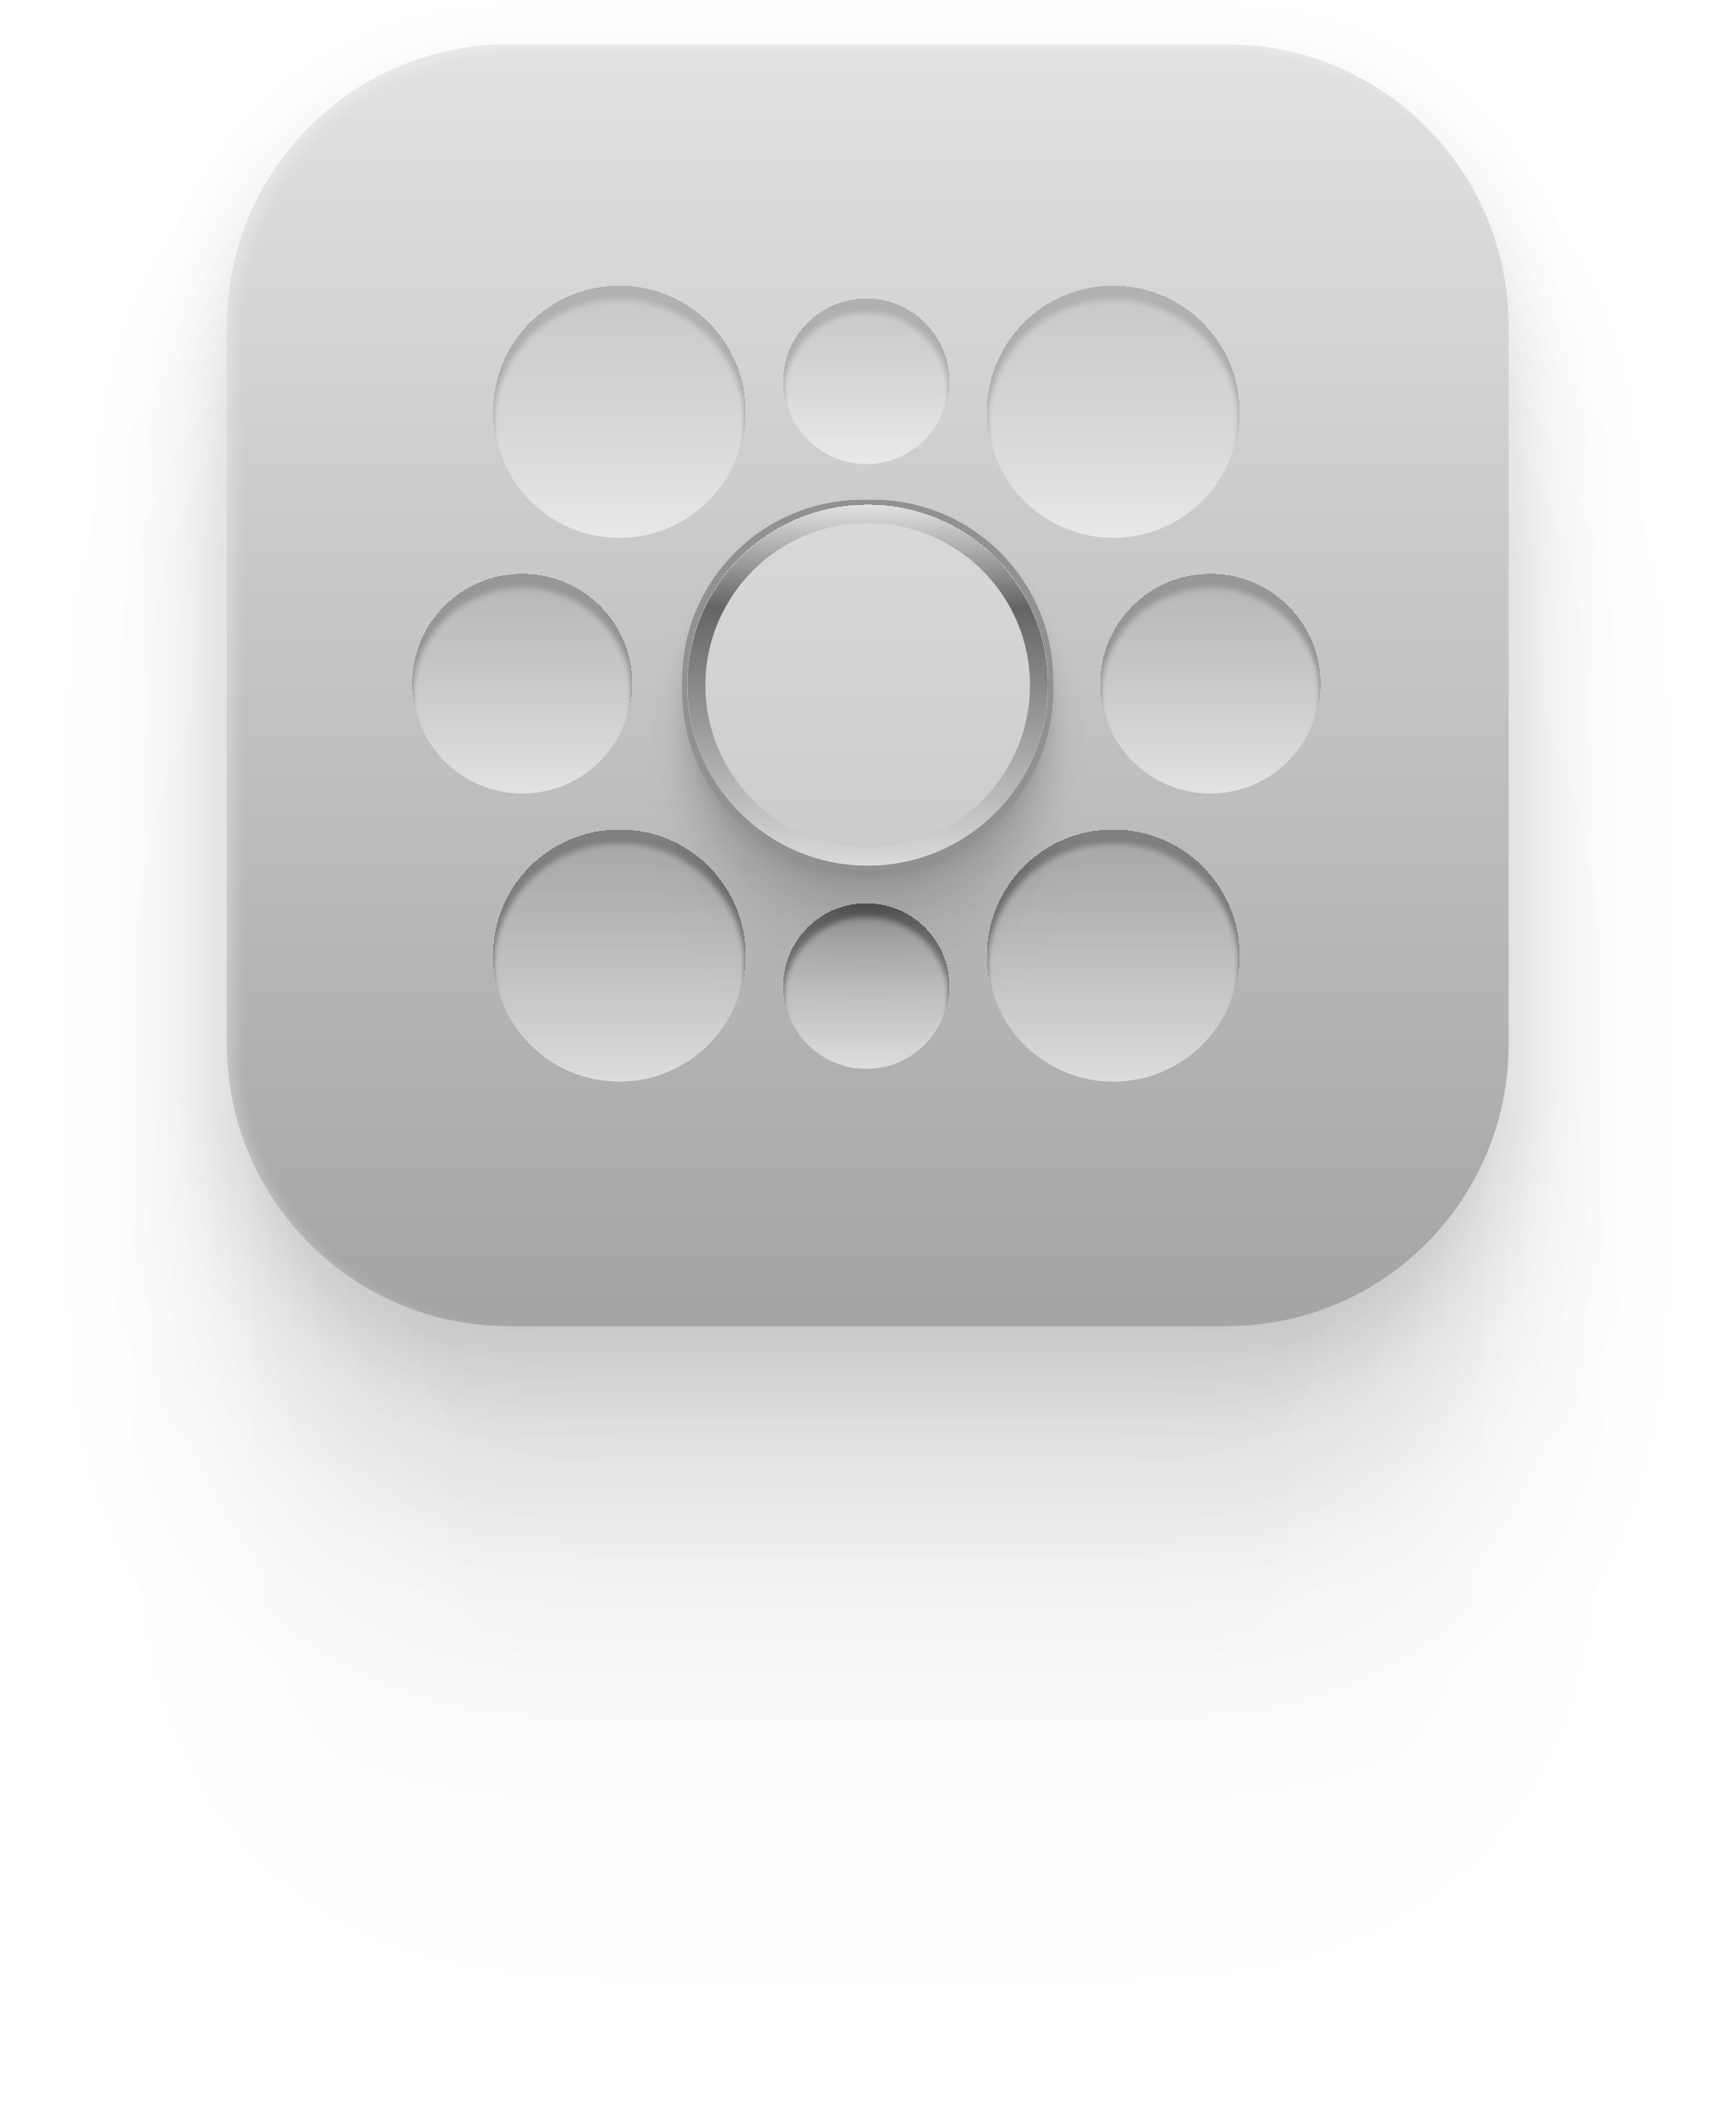
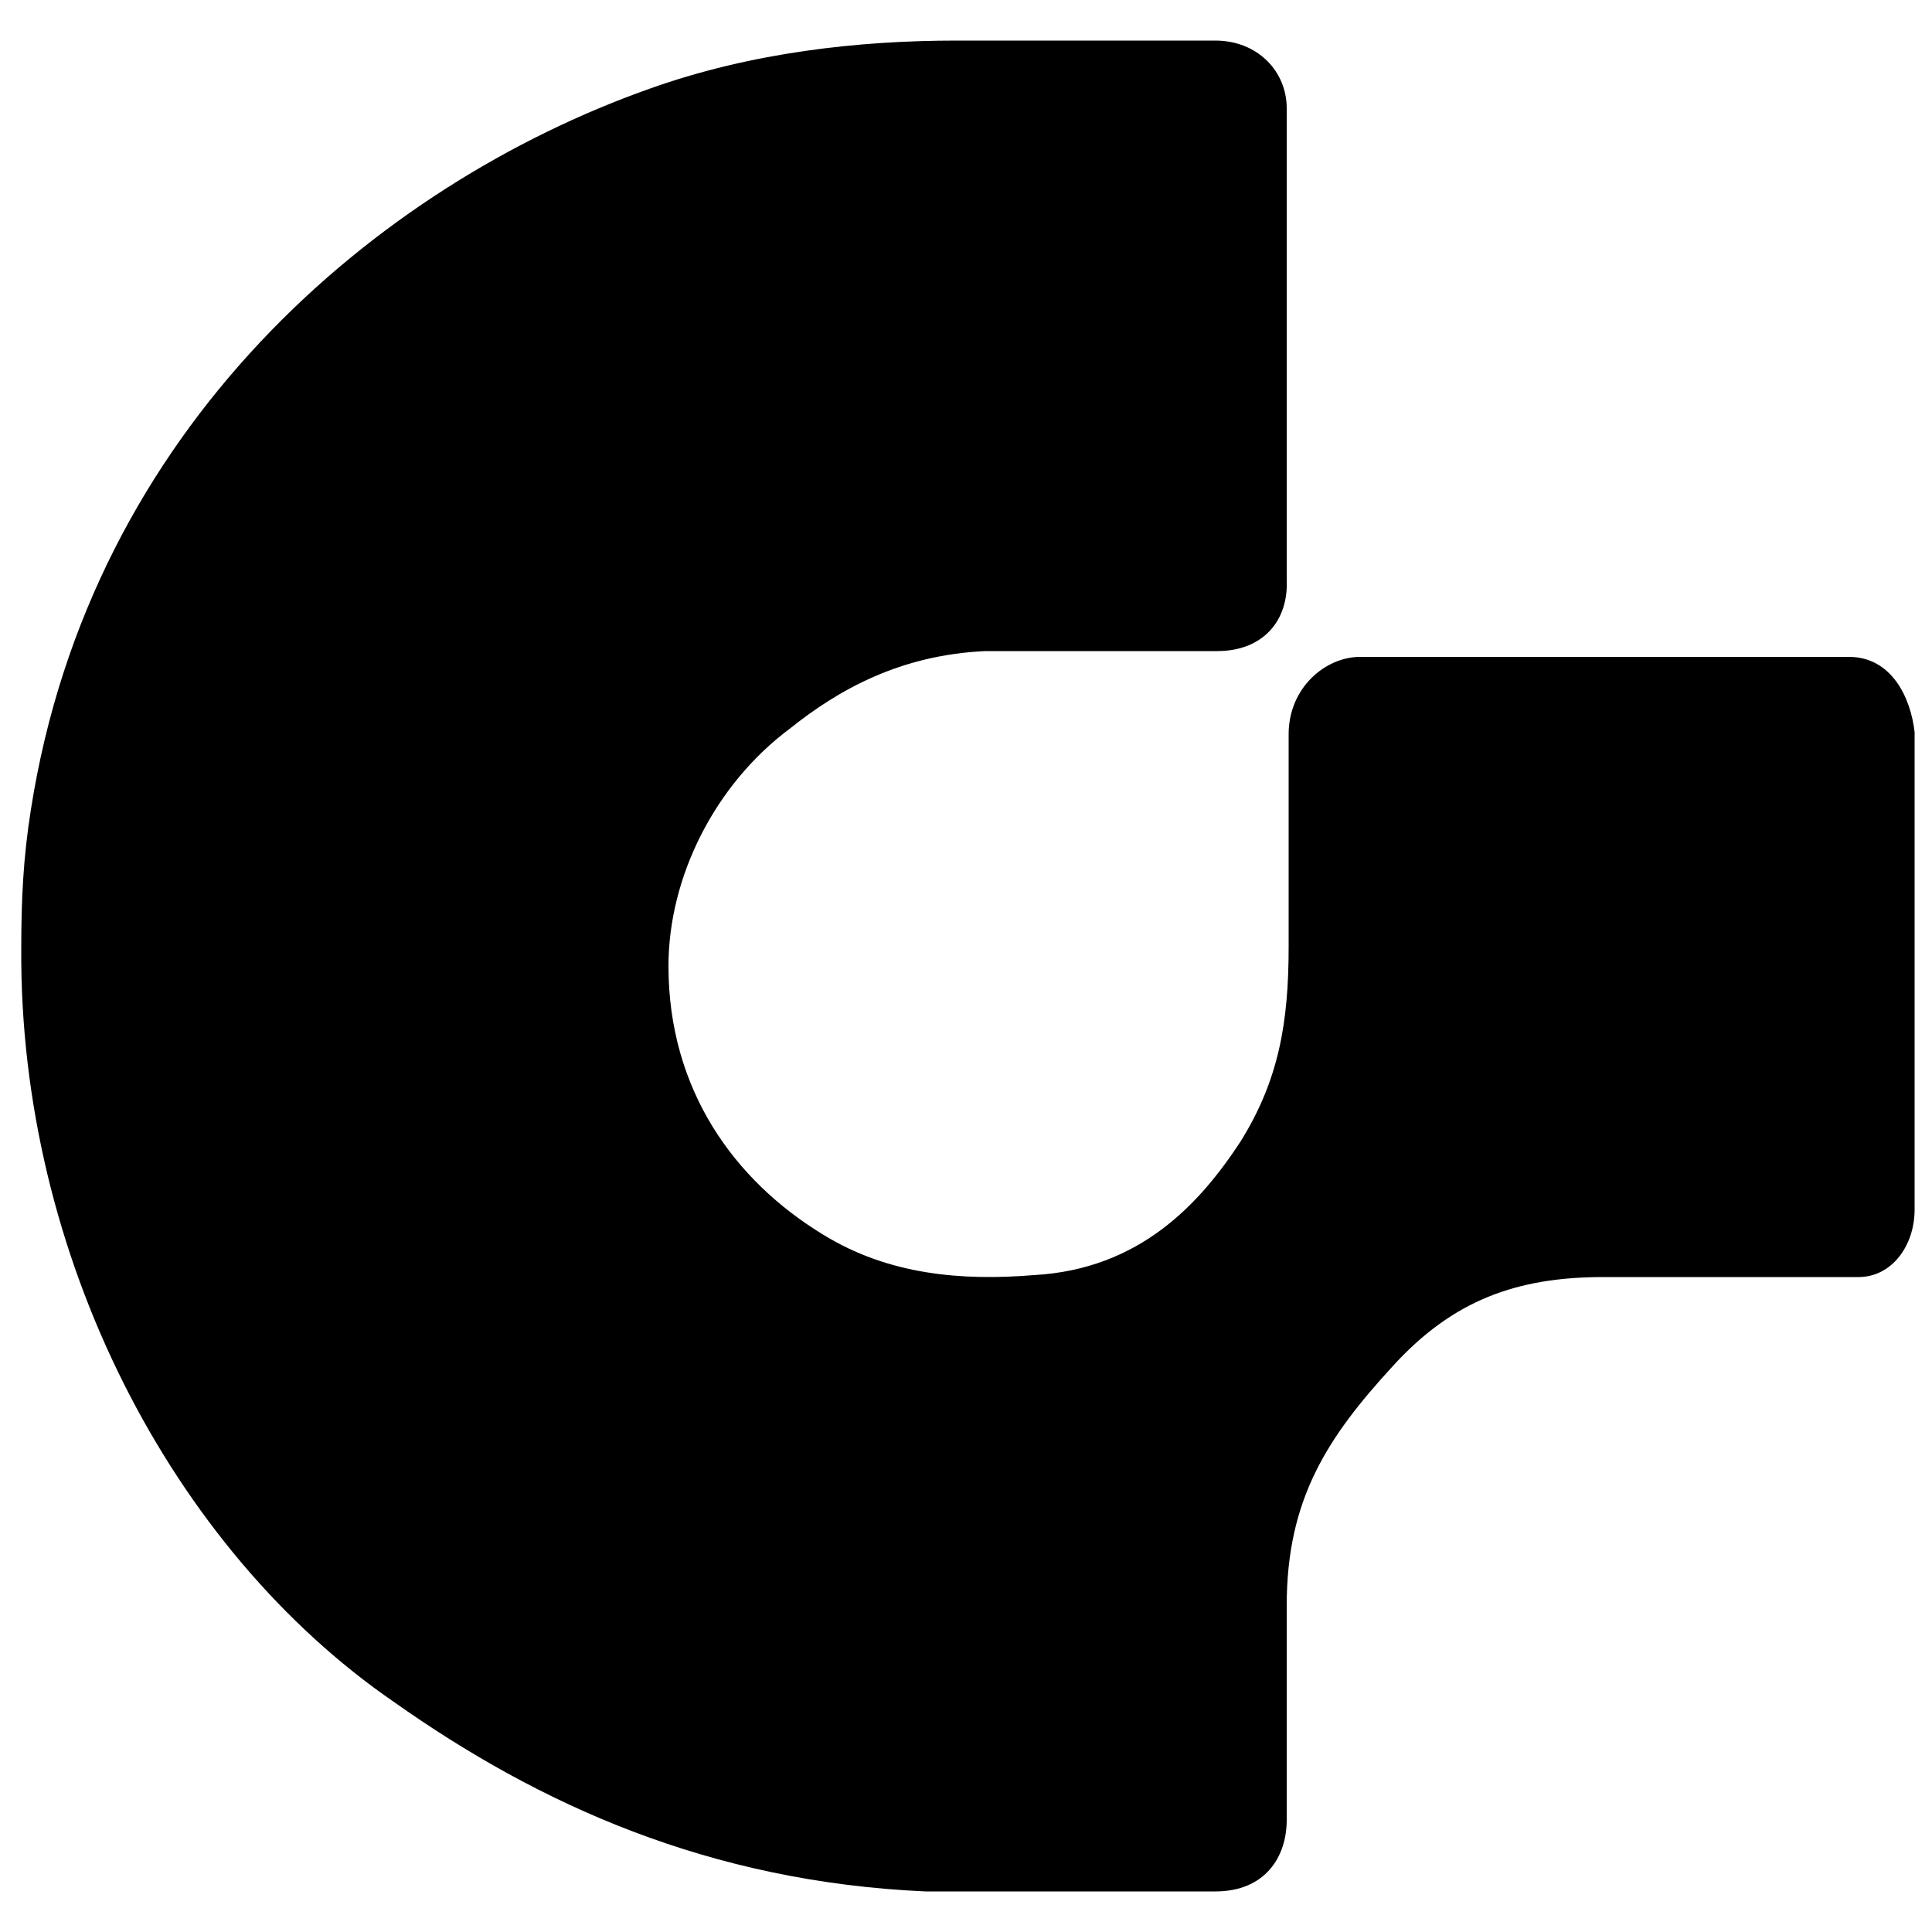
- <svg xmlns="http://www.w3.org/2000/svg" width="352" height="429" viewBox="0 0 352 429" fill="none">
-   <g filter="url(#filter0_dddd_1_417)">
-     <g filter="url(#filter1_i_1_417)">
-       <rect x="46" y="9" width="260" height="260" rx="57.133" fill="url(#paint0_linear_1_417)" />
-     </g>
-     <g filter="url(#filter2_ddddd_1_417)">
-       <rect x="139.42" y="102.42" width="73.16" height="73.16" rx="36.58" fill="url(#paint1_linear_1_417)" />
-       <rect x="141.249" y="104.249" width="69.502" height="69.502" rx="34.751" stroke="url(#paint2_linear_1_417)" stroke-width="3.658" />
-     </g>
-     <g style="mix-blend-mode:overlay">
-       <g filter="url(#filter3_i_1_417)">
-         <rect x="100.102" y="58.037" width="51.061" height="51.061" rx="25.531" fill="url(#paint3_linear_1_417)" />
-       </g>
-       <g filter="url(#filter4_i_1_417)">
-         <rect x="200.275" y="58.037" width="51.061" height="51.061" rx="25.531" fill="url(#paint4_linear_1_417)" />
-       </g>
-       <g filter="url(#filter5_i_1_417)">
-         <rect x="100.102" y="168.34" width="51.061" height="51.061" rx="25.531" fill="url(#paint5_linear_1_417)" />
-       </g>
-       <g filter="url(#filter6_i_1_417)">
-         <rect x="200.275" y="168.34" width="51.061" height="51.061" rx="25.531" fill="url(#paint6_linear_1_417)" />
-       </g>
-       <g filter="url(#filter7_i_1_417)">
-         <rect x="223.267" y="116.482" width="44.473" height="44.473" rx="22.236" fill="url(#paint7_linear_1_417)" />
-       </g>
-       <g filter="url(#filter8_i_1_417)">
-         <rect x="83.699" y="116.482" width="44.473" height="44.473" rx="22.236" fill="url(#paint8_linear_1_417)" />
-       </g>
-       <g filter="url(#filter9_i_1_417)">
-         <rect x="158.973" y="60.631" width="33.492" height="33.492" rx="16.746" fill="url(#paint9_linear_1_417)" />
-       </g>
-       <g filter="url(#filter10_i_1_417)">
-         <rect x="158.973" y="183.315" width="33.492" height="33.492" rx="16.746" fill="url(#paint10_linear_1_417)" />
-       </g>
-     </g>
-   </g>
-   <defs>
-     <filter id="filter0_dddd_1_417" x="0" y="0" width="352" height="429" filterUnits="userSpaceOnUse" color-interpolation-filters="sRGB">
-       <feFlood flood-opacity="0" result="BackgroundImageFix" />
-       <feColorMatrix in="SourceAlpha" type="matrix" values="0 0 0 0 0 0 0 0 0 0 0 0 0 0 0 0 0 0 127 0" result="hardAlpha" />
-       <feOffset dy="7" />
-       <feGaussianBlur stdDeviation="8" />
-       <feColorMatrix type="matrix" values="0 0 0 0 0 0 0 0 0 0 0 0 0 0 0 0 0 0 0.1 0" />
-       <feBlend mode="normal" in2="BackgroundImageFix" result="effect1_dropShadow_1_417" />
-       <feColorMatrix in="SourceAlpha" type="matrix" values="0 0 0 0 0 0 0 0 0 0 0 0 0 0 0 0 0 0 127 0" result="hardAlpha" />
-       <feOffset dy="29" />
-       <feGaussianBlur stdDeviation="14.5" />
-       <feColorMatrix type="matrix" values="0 0 0 0 0 0 0 0 0 0 0 0 0 0 0 0 0 0 0.09 0" />
-       <feBlend mode="normal" in2="effect1_dropShadow_1_417" result="effect2_dropShadow_1_417" />
-       <feColorMatrix in="SourceAlpha" type="matrix" values="0 0 0 0 0 0 0 0 0 0 0 0 0 0 0 0 0 0 127 0" result="hardAlpha" />
-       <feOffset dy="64" />
-       <feGaussianBlur stdDeviation="19.5" />
-       <feColorMatrix type="matrix" values="0 0 0 0 0 0 0 0 0 0 0 0 0 0 0 0 0 0 0.05 0" />
-       <feBlend mode="normal" in2="effect2_dropShadow_1_417" result="effect3_dropShadow_1_417" />
-       <feColorMatrix in="SourceAlpha" type="matrix" values="0 0 0 0 0 0 0 0 0 0 0 0 0 0 0 0 0 0 127 0" result="hardAlpha" />
-       <feOffset dy="114" />
-       <feGaussianBlur stdDeviation="23" />
-       <feColorMatrix type="matrix" values="0 0 0 0 0 0 0 0 0 0 0 0 0 0 0 0 0 0 0.01 0" />
-       <feBlend mode="normal" in2="effect3_dropShadow_1_417" result="effect4_dropShadow_1_417" />
-       <feBlend mode="normal" in="SourceGraphic" in2="effect4_dropShadow_1_417" result="shape" />
-     </filter>
-     <filter id="filter1_i_1_417" x="46" y="9" width="261.688" height="261.126" filterUnits="userSpaceOnUse" color-interpolation-filters="sRGB">
-       <feFlood flood-opacity="0" result="BackgroundImageFix" />
-       <feBlend mode="normal" in="SourceGraphic" in2="BackgroundImageFix" result="shape" />
-       <feColorMatrix in="SourceAlpha" type="matrix" values="0 0 0 0 0 0 0 0 0 0 0 0 0 0 0 0 0 0 127 0" result="hardAlpha" />
-       <feOffset dx="1.688" dy="1.126" />
-       <feGaussianBlur stdDeviation="1.126" />
-       <feComposite in2="hardAlpha" operator="arithmetic" k2="-1" k3="1" />
-       <feColorMatrix type="matrix" values="0 0 0 0 1 0 0 0 0 1 0 0 0 0 1 0 0 0 0.25 0" />
-       <feBlend mode="normal" in2="shape" result="effect1_innerShadow_1_417" />
-     </filter>
-     <filter id="filter2_ddddd_1_417" x="128.446" y="100.591" width="95.108" height="115.227" filterUnits="userSpaceOnUse" color-interpolation-filters="sRGB">
-       <feFlood flood-opacity="0" result="BackgroundImageFix" />
-       <feColorMatrix in="SourceAlpha" type="matrix" values="0 0 0 0 0 0 0 0 0 0 0 0 0 0 0 0 0 0 127 0" result="hardAlpha" />
-       <feOffset dy="1.829" />
-       <feGaussianBlur stdDeviation="1.829" />
-       <feColorMatrix type="matrix" values="0 0 0 0 0 0 0 0 0 0 0 0 0 0 0 0 0 0 0.12 0" />
-       <feBlend mode="normal" in2="BackgroundImageFix" result="effect1_dropShadow_1_417" />
-       <feColorMatrix in="SourceAlpha" type="matrix" values="0 0 0 0 0 0 0 0 0 0 0 0 0 0 0 0 0 0 127 0" result="hardAlpha" />
-       <feOffset dy="7.316" />
-       <feGaussianBlur stdDeviation="3.658" />
-       <feColorMatrix type="matrix" values="0 0 0 0 0 0 0 0 0 0 0 0 0 0 0 0 0 0 0.11 0" />
-       <feBlend mode="normal" in2="effect1_dropShadow_1_417" result="effect2_dropShadow_1_417" />
-       <feColorMatrix in="SourceAlpha" type="matrix" values="0 0 0 0 0 0 0 0 0 0 0 0 0 0 0 0 0 0 127 0" result="hardAlpha" />
-       <feOffset dy="16.461" />
-       <feGaussianBlur stdDeviation="4.573" />
-       <feColorMatrix type="matrix" values="0 0 0 0 0 0 0 0 0 0 0 0 0 0 0 0 0 0 0.06 0" />
-       <feBlend mode="normal" in2="effect2_dropShadow_1_417" result="effect3_dropShadow_1_417" />
-       <feColorMatrix in="SourceAlpha" type="matrix" values="0 0 0 0 0 0 0 0 0 0 0 0 0 0 0 0 0 0 127 0" result="hardAlpha" />
-       <feOffset dy="29.264" />
-       <feGaussianBlur stdDeviation="5.487" />
-       <feColorMatrix type="matrix" values="0 0 0 0 0 0 0 0 0 0 0 0 0 0 0 0 0 0 0.02 0" />
-       <feBlend mode="normal" in2="effect3_dropShadow_1_417" result="effect4_dropShadow_1_417" />
-       <feColorMatrix in="SourceAlpha" type="matrix" values="0 0 0 0 0 0 0 0 0 0 0 0 0 0 0 0 0 0 127 0" result="hardAlpha" />
-       <feMorphology radius="0.915" operator="dilate" in="SourceAlpha" result="effect5_dropShadow_1_417" />
-       <feOffset />
-       <feComposite in2="hardAlpha" operator="out" />
-       <feColorMatrix type="matrix" values="0 0 0 0 0.568 0 0 0 0 0.568 0 0 0 0 0.568 0 0 0 1 0" />
-       <feBlend mode="normal" in2="effect4_dropShadow_1_417" result="effect5_dropShadow_1_417" />
-       <feBlend mode="normal" in="SourceGraphic" in2="effect5_dropShadow_1_417" result="shape" />
-     </filter>
-     <filter id="filter3_i_1_417" x="100.102" y="58.037" width="51.062" height="52.187" filterUnits="userSpaceOnUse" color-interpolation-filters="sRGB">
-       <feFlood flood-opacity="0" result="BackgroundImageFix" />
-       <feBlend mode="normal" in="SourceGraphic" in2="BackgroundImageFix" result="shape" />
-       <feColorMatrix in="SourceAlpha" type="matrix" values="0 0 0 0 0 0 0 0 0 0 0 0 0 0 0 0 0 0 127 0" result="hardAlpha" />
-       <feOffset dy="2.814" />
-       <feGaussianBlur stdDeviation="0.563" />
-       <feComposite in2="hardAlpha" operator="arithmetic" k2="-1" k3="1" />
-       <feColorMatrix type="matrix" values="0 0 0 0 0 0 0 0 0 0 0 0 0 0 0 0 0 0 0.85 0" />
-       <feBlend mode="normal" in2="shape" result="effect1_innerShadow_1_417" />
-     </filter>
-     <filter id="filter4_i_1_417" x="200.275" y="58.037" width="51.062" height="52.187" filterUnits="userSpaceOnUse" color-interpolation-filters="sRGB">
-       <feFlood flood-opacity="0" result="BackgroundImageFix" />
-       <feBlend mode="normal" in="SourceGraphic" in2="BackgroundImageFix" result="shape" />
-       <feColorMatrix in="SourceAlpha" type="matrix" values="0 0 0 0 0 0 0 0 0 0 0 0 0 0 0 0 0 0 127 0" result="hardAlpha" />
-       <feOffset dy="2.814" />
-       <feGaussianBlur stdDeviation="0.563" />
-       <feComposite in2="hardAlpha" operator="arithmetic" k2="-1" k3="1" />
-       <feColorMatrix type="matrix" values="0 0 0 0 0 0 0 0 0 0 0 0 0 0 0 0 0 0 0.85 0" />
-       <feBlend mode="normal" in2="shape" result="effect1_innerShadow_1_417" />
-     </filter>
-     <filter id="filter5_i_1_417" x="100.102" y="168.34" width="51.062" height="52.187" filterUnits="userSpaceOnUse" color-interpolation-filters="sRGB">
-       <feFlood flood-opacity="0" result="BackgroundImageFix" />
-       <feBlend mode="normal" in="SourceGraphic" in2="BackgroundImageFix" result="shape" />
-       <feColorMatrix in="SourceAlpha" type="matrix" values="0 0 0 0 0 0 0 0 0 0 0 0 0 0 0 0 0 0 127 0" result="hardAlpha" />
-       <feOffset dy="2.814" />
-       <feGaussianBlur stdDeviation="0.563" />
-       <feComposite in2="hardAlpha" operator="arithmetic" k2="-1" k3="1" />
-       <feColorMatrix type="matrix" values="0 0 0 0 0 0 0 0 0 0 0 0 0 0 0 0 0 0 0.85 0" />
-       <feBlend mode="normal" in2="shape" result="effect1_innerShadow_1_417" />
-     </filter>
-     <filter id="filter6_i_1_417" x="200.275" y="168.34" width="51.062" height="52.187" filterUnits="userSpaceOnUse" color-interpolation-filters="sRGB">
-       <feFlood flood-opacity="0" result="BackgroundImageFix" />
-       <feBlend mode="normal" in="SourceGraphic" in2="BackgroundImageFix" result="shape" />
-       <feColorMatrix in="SourceAlpha" type="matrix" values="0 0 0 0 0 0 0 0 0 0 0 0 0 0 0 0 0 0 127 0" result="hardAlpha" />
-       <feOffset dy="2.814" />
-       <feGaussianBlur stdDeviation="0.563" />
-       <feComposite in2="hardAlpha" operator="arithmetic" k2="-1" k3="1" />
-       <feColorMatrix type="matrix" values="0 0 0 0 0 0 0 0 0 0 0 0 0 0 0 0 0 0 0.85 0" />
-       <feBlend mode="normal" in2="shape" result="effect1_innerShadow_1_417" />
-     </filter>
-     <filter id="filter7_i_1_417" x="223.267" y="116.482" width="44.473" height="45.598" filterUnits="userSpaceOnUse" color-interpolation-filters="sRGB">
-       <feFlood flood-opacity="0" result="BackgroundImageFix" />
-       <feBlend mode="normal" in="SourceGraphic" in2="BackgroundImageFix" result="shape" />
-       <feColorMatrix in="SourceAlpha" type="matrix" values="0 0 0 0 0 0 0 0 0 0 0 0 0 0 0 0 0 0 127 0" result="hardAlpha" />
-       <feOffset dy="2.814" />
-       <feGaussianBlur stdDeviation="0.563" />
-       <feComposite in2="hardAlpha" operator="arithmetic" k2="-1" k3="1" />
-       <feColorMatrix type="matrix" values="0 0 0 0 0 0 0 0 0 0 0 0 0 0 0 0 0 0 0.85 0" />
-       <feBlend mode="normal" in2="shape" result="effect1_innerShadow_1_417" />
-     </filter>
-     <filter id="filter8_i_1_417" x="83.699" y="116.482" width="44.473" height="45.598" filterUnits="userSpaceOnUse" color-interpolation-filters="sRGB">
-       <feFlood flood-opacity="0" result="BackgroundImageFix" />
-       <feBlend mode="normal" in="SourceGraphic" in2="BackgroundImageFix" result="shape" />
-       <feColorMatrix in="SourceAlpha" type="matrix" values="0 0 0 0 0 0 0 0 0 0 0 0 0 0 0 0 0 0 127 0" result="hardAlpha" />
-       <feOffset dy="2.814" />
-       <feGaussianBlur stdDeviation="0.563" />
-       <feComposite in2="hardAlpha" operator="arithmetic" k2="-1" k3="1" />
-       <feColorMatrix type="matrix" values="0 0 0 0 0 0 0 0 0 0 0 0 0 0 0 0 0 0 0.85 0" />
-       <feBlend mode="normal" in2="shape" result="effect1_innerShadow_1_417" />
-     </filter>
-     <filter id="filter9_i_1_417" x="158.973" y="60.631" width="33.492" height="34.617" filterUnits="userSpaceOnUse" color-interpolation-filters="sRGB">
-       <feFlood flood-opacity="0" result="BackgroundImageFix" />
-       <feBlend mode="normal" in="SourceGraphic" in2="BackgroundImageFix" result="shape" />
-       <feColorMatrix in="SourceAlpha" type="matrix" values="0 0 0 0 0 0 0 0 0 0 0 0 0 0 0 0 0 0 127 0" result="hardAlpha" />
-       <feOffset dy="2.814" />
-       <feGaussianBlur stdDeviation="0.563" />
-       <feComposite in2="hardAlpha" operator="arithmetic" k2="-1" k3="1" />
-       <feColorMatrix type="matrix" values="0 0 0 0 0 0 0 0 0 0 0 0 0 0 0 0 0 0 0.85 0" />
-       <feBlend mode="normal" in2="shape" result="effect1_innerShadow_1_417" />
-     </filter>
-     <filter id="filter10_i_1_417" x="158.973" y="183.315" width="33.492" height="34.617" filterUnits="userSpaceOnUse" color-interpolation-filters="sRGB">
-       <feFlood flood-opacity="0" result="BackgroundImageFix" />
-       <feBlend mode="normal" in="SourceGraphic" in2="BackgroundImageFix" result="shape" />
-       <feColorMatrix in="SourceAlpha" type="matrix" values="0 0 0 0 0 0 0 0 0 0 0 0 0 0 0 0 0 0 127 0" result="hardAlpha" />
-       <feOffset dy="2.814" />
-       <feGaussianBlur stdDeviation="0.563" />
-       <feComposite in2="hardAlpha" operator="arithmetic" k2="-1" k3="1" />
-       <feColorMatrix type="matrix" values="0 0 0 0 0 0 0 0 0 0 0 0 0 0 0 0 0 0 0.85 0" />
-       <feBlend mode="normal" in2="shape" result="effect1_innerShadow_1_417" />
-     </filter>
-     <linearGradient id="paint0_linear_1_417" x1="176" y1="9" x2="176" y2="269" gradientUnits="userSpaceOnUse">
-       <stop stop-color="#E2E2E2" />
-       <stop offset="1" stop-color="#A4A4A4" />
-     </linearGradient>
-     <linearGradient id="paint1_linear_1_417" x1="176" y1="102.42" x2="176" y2="175.58" gradientUnits="userSpaceOnUse">
-       <stop stop-color="#D9D9D9" />
-       <stop offset="1" stop-color="#CBCBCB" />
-     </linearGradient>
-     <linearGradient id="paint2_linear_1_417" x1="176" y1="102.42" x2="176" y2="175.58" gradientUnits="userSpaceOnUse">
-       <stop stop-color="#E2E2E2" />
-       <stop offset="0.284" stop-color="#656565" />
-       <stop offset="1" stop-color="#DADADA" />
-     </linearGradient>
-     <linearGradient id="paint3_linear_1_417" x1="125.632" y1="58.037" x2="125.632" y2="109.098" gradientUnits="userSpaceOnUse">
-       <stop stop-color="#545454" />
-       <stop offset="1" stop-color="#C8C8C8" />
-     </linearGradient>
-     <linearGradient id="paint4_linear_1_417" x1="225.806" y1="58.037" x2="225.806" y2="109.098" gradientUnits="userSpaceOnUse">
-       <stop stop-color="#545454" />
-       <stop offset="1" stop-color="#C8C8C8" />
-     </linearGradient>
-     <linearGradient id="paint5_linear_1_417" x1="125.632" y1="168.34" x2="125.632" y2="219.401" gradientUnits="userSpaceOnUse">
-       <stop stop-color="#545454" />
-       <stop offset="1" stop-color="#C8C8C8" />
-     </linearGradient>
-     <linearGradient id="paint6_linear_1_417" x1="225.806" y1="168.34" x2="225.806" y2="219.401" gradientUnits="userSpaceOnUse">
-       <stop stop-color="#545454" />
-       <stop offset="1" stop-color="#C8C8C8" />
-     </linearGradient>
-     <linearGradient id="paint7_linear_1_417" x1="245.503" y1="116.482" x2="245.503" y2="160.955" gradientUnits="userSpaceOnUse">
-       <stop stop-color="#545454" />
-       <stop offset="1" stop-color="#C8C8C8" />
-     </linearGradient>
-     <linearGradient id="paint8_linear_1_417" x1="105.936" y1="116.482" x2="105.936" y2="160.955" gradientUnits="userSpaceOnUse">
-       <stop stop-color="#545454" />
-       <stop offset="1" stop-color="#C8C8C8" />
-     </linearGradient>
-     <linearGradient id="paint9_linear_1_417" x1="175.719" y1="60.631" x2="175.719" y2="94.123" gradientUnits="userSpaceOnUse">
-       <stop stop-color="#545454" />
-       <stop offset="1" stop-color="#C8C8C8" />
-     </linearGradient>
-     <linearGradient id="paint10_linear_1_417" x1="175.719" y1="183.315" x2="175.719" y2="216.807" gradientUnits="userSpaceOnUse">
-       <stop stop-color="#545454" />
-       <stop offset="1" stop-color="#C8C8C8" />
-     </linearGradient>
-   </defs>
+ <svg xmlns="http://www.w3.org/2000/svg" width="46" height="46" viewBox="0 0 46 46" fill="none">
+   <path d="M44.022 15.64H32.384C31.556 15.64 30.682 16.376 30.682 17.48V22.54C30.682 24.334 30.452 25.714 29.532 27.186C28.566 28.658 27.14 30.222 24.61 30.36C22.908 30.498 21.16 30.36 19.596 29.394C17.48 28.106 15.916 25.944 15.916 23C15.916 20.884 17.02 18.676 18.814 17.342C19.964 16.422 21.436 15.594 23.46 15.502H28.98C30.084 15.502 30.682 14.766 30.636 13.8V2.576C30.636 1.702 29.946 0.966 28.934 0.966H22.77C20.47 0.966 17.894 1.242 15.456 2.116C8.97 4.416 2.162 10.166 0.736 19.274C0.552 20.424 0.506 21.436 0.506 22.586C0.46 29.9 4.094 36.892 9.384 40.526C12.834 42.964 16.882 44.804 22.034 45.034H28.934C30.13 45.034 30.636 44.206 30.636 43.332V38.226C30.636 35.696 31.602 34.224 33.166 32.522C34.592 30.958 36.11 30.406 38.18 30.406H44.252C45.034 30.406 45.586 29.67 45.586 28.796V17.434C45.494 16.606 45.034 15.64 44.022 15.64Z" fill="currentColor" />
</svg>
